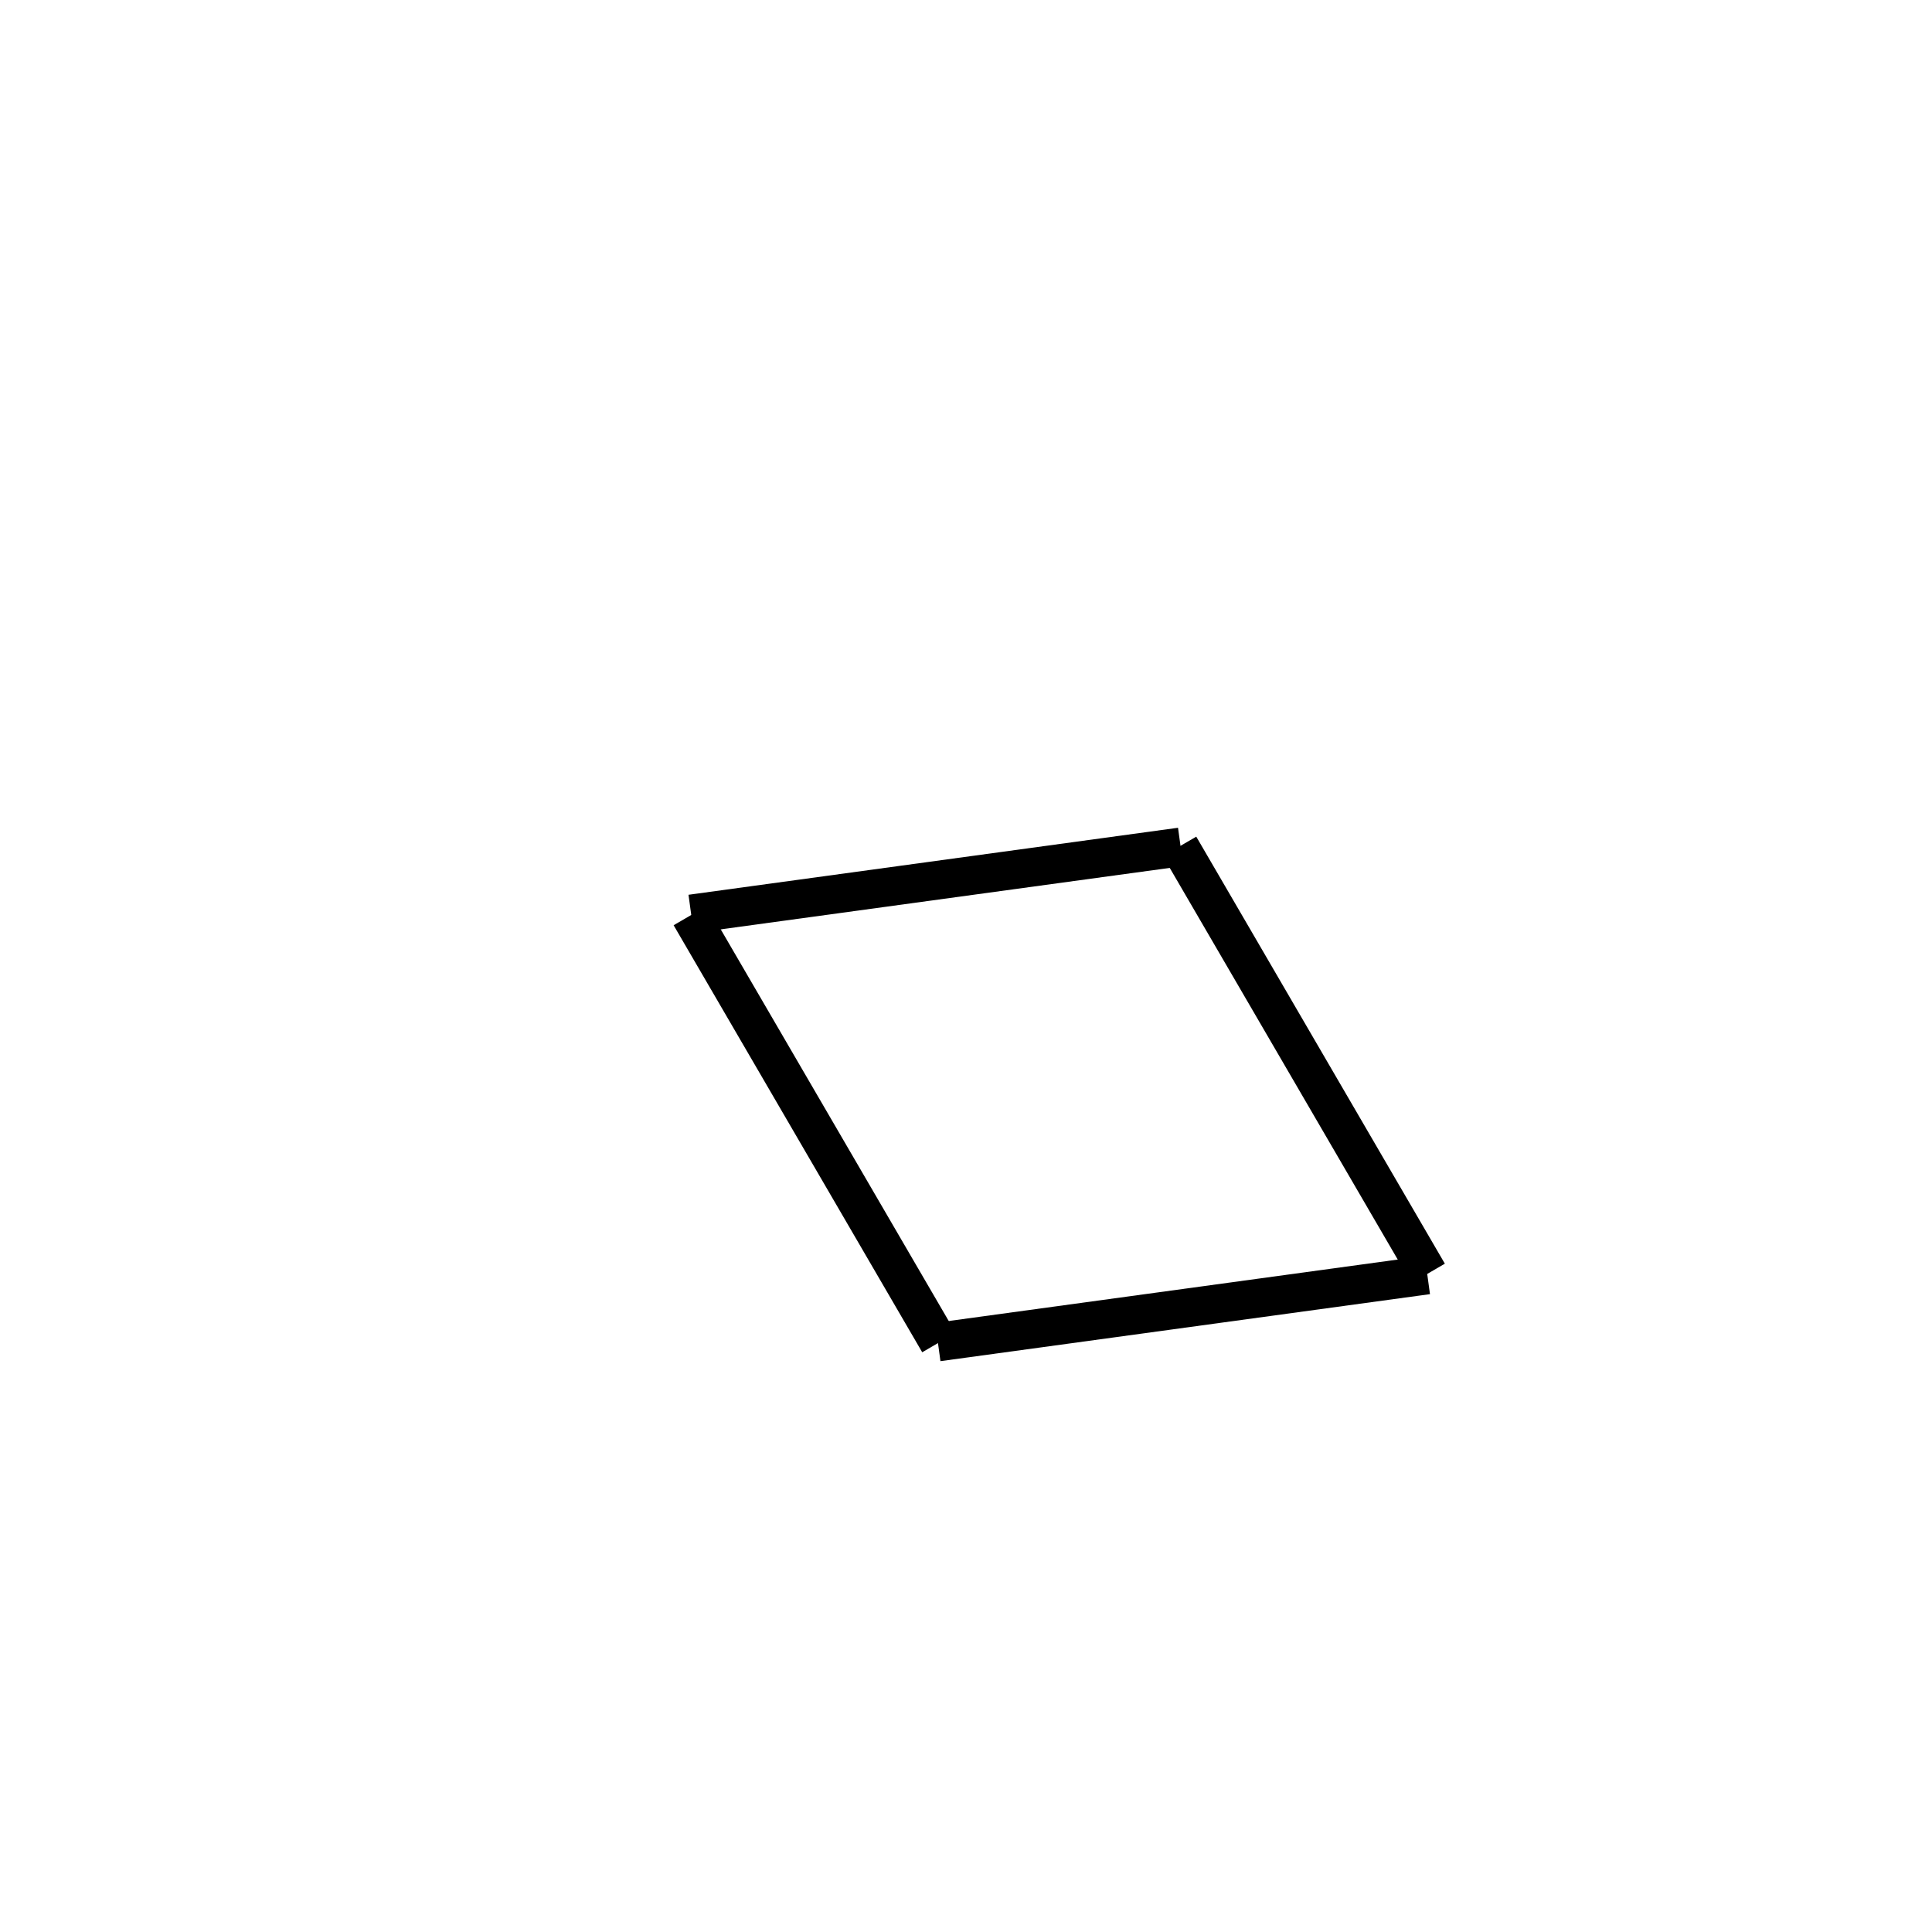
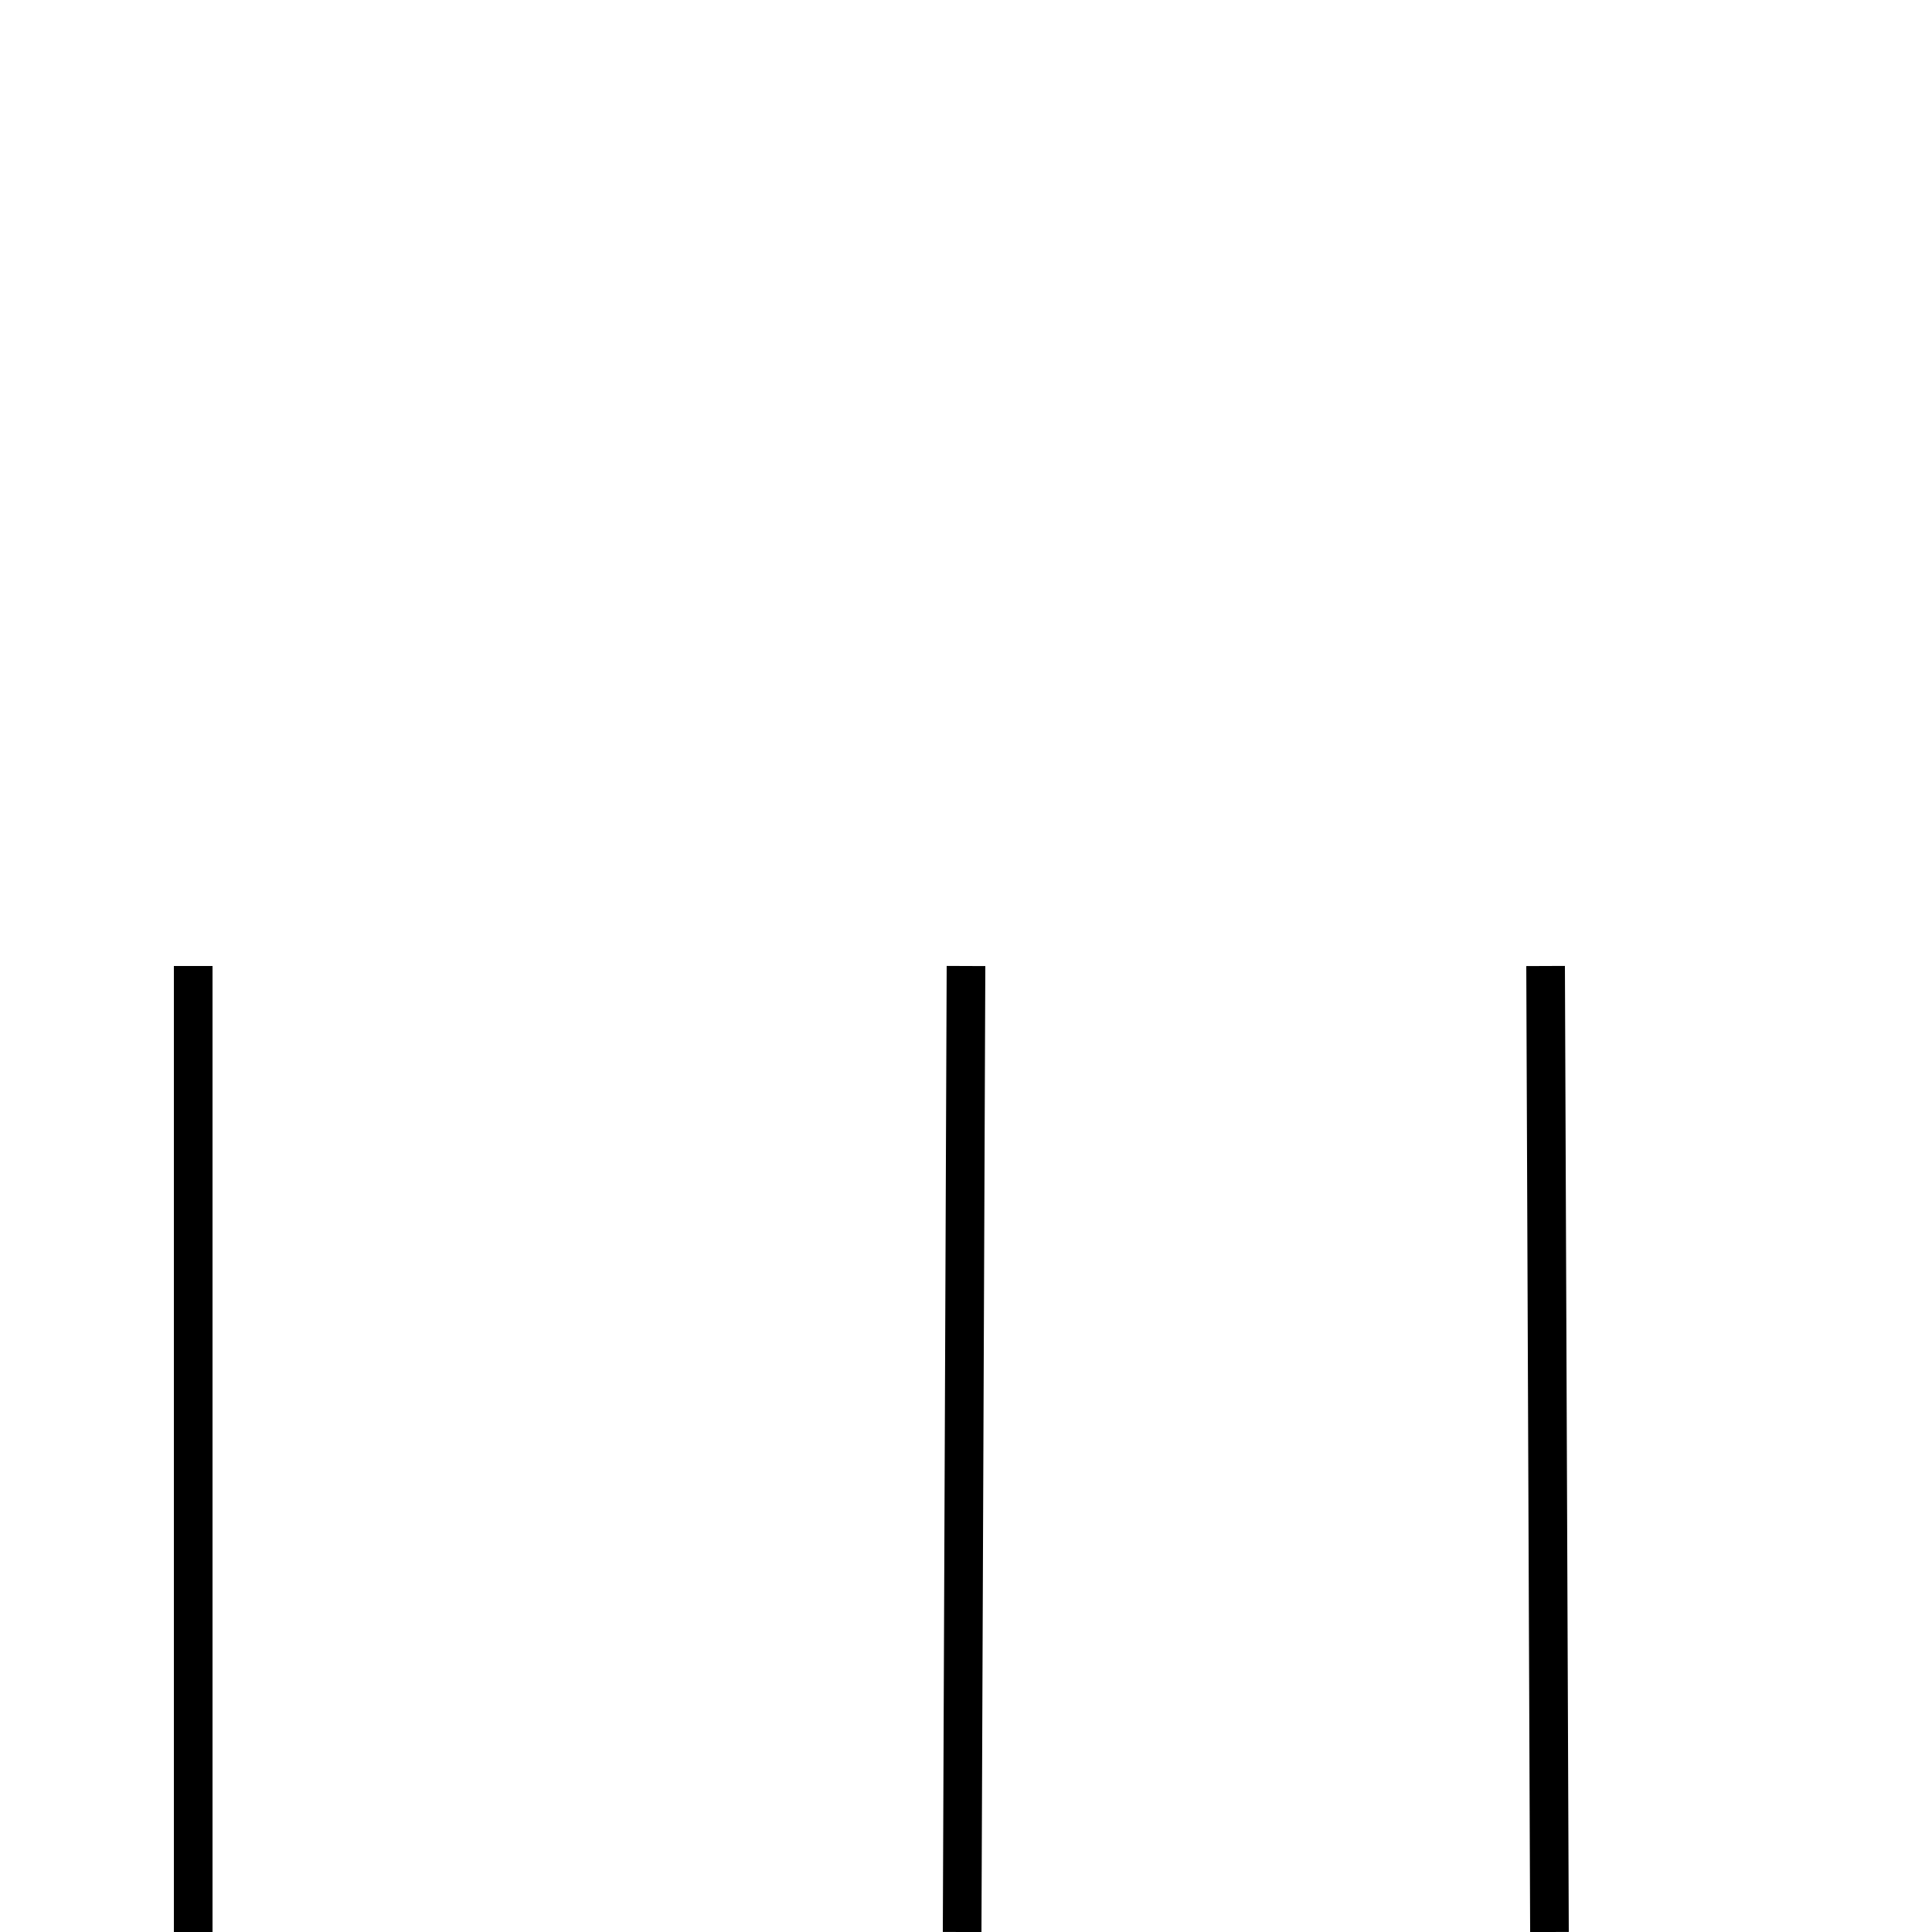
<svg xmlns="http://www.w3.org/2000/svg" height="100" width="100">
-   <line x1="35.772" y1="47.304" x2="61.11" y2="43.836" stroke-width="2" stroke="black" />
-   <line x1="61.054" y1="43.808" x2="73.921" y2="65.911" stroke-width="2" stroke="black" />
-   <line x1="48.542" y1="69.462" x2="73.88" y2="65.994" stroke-width="2" stroke="black" />
-   <line x1="35.731" y1="47.387" x2="48.598" y2="69.49" stroke-width="2" stroke="black" />
+   <line x1="10" y1="50" x2="10" y2="100" stroke-width="2" stroke="black" />
+   <line x1="50" y1="50" x2="49.8" y2="100" stroke-width="2" stroke="black" />
+   <line x1="80" y1="50" x2="80.2" y2="100" stroke-width="2" stroke="black" />
</svg>
